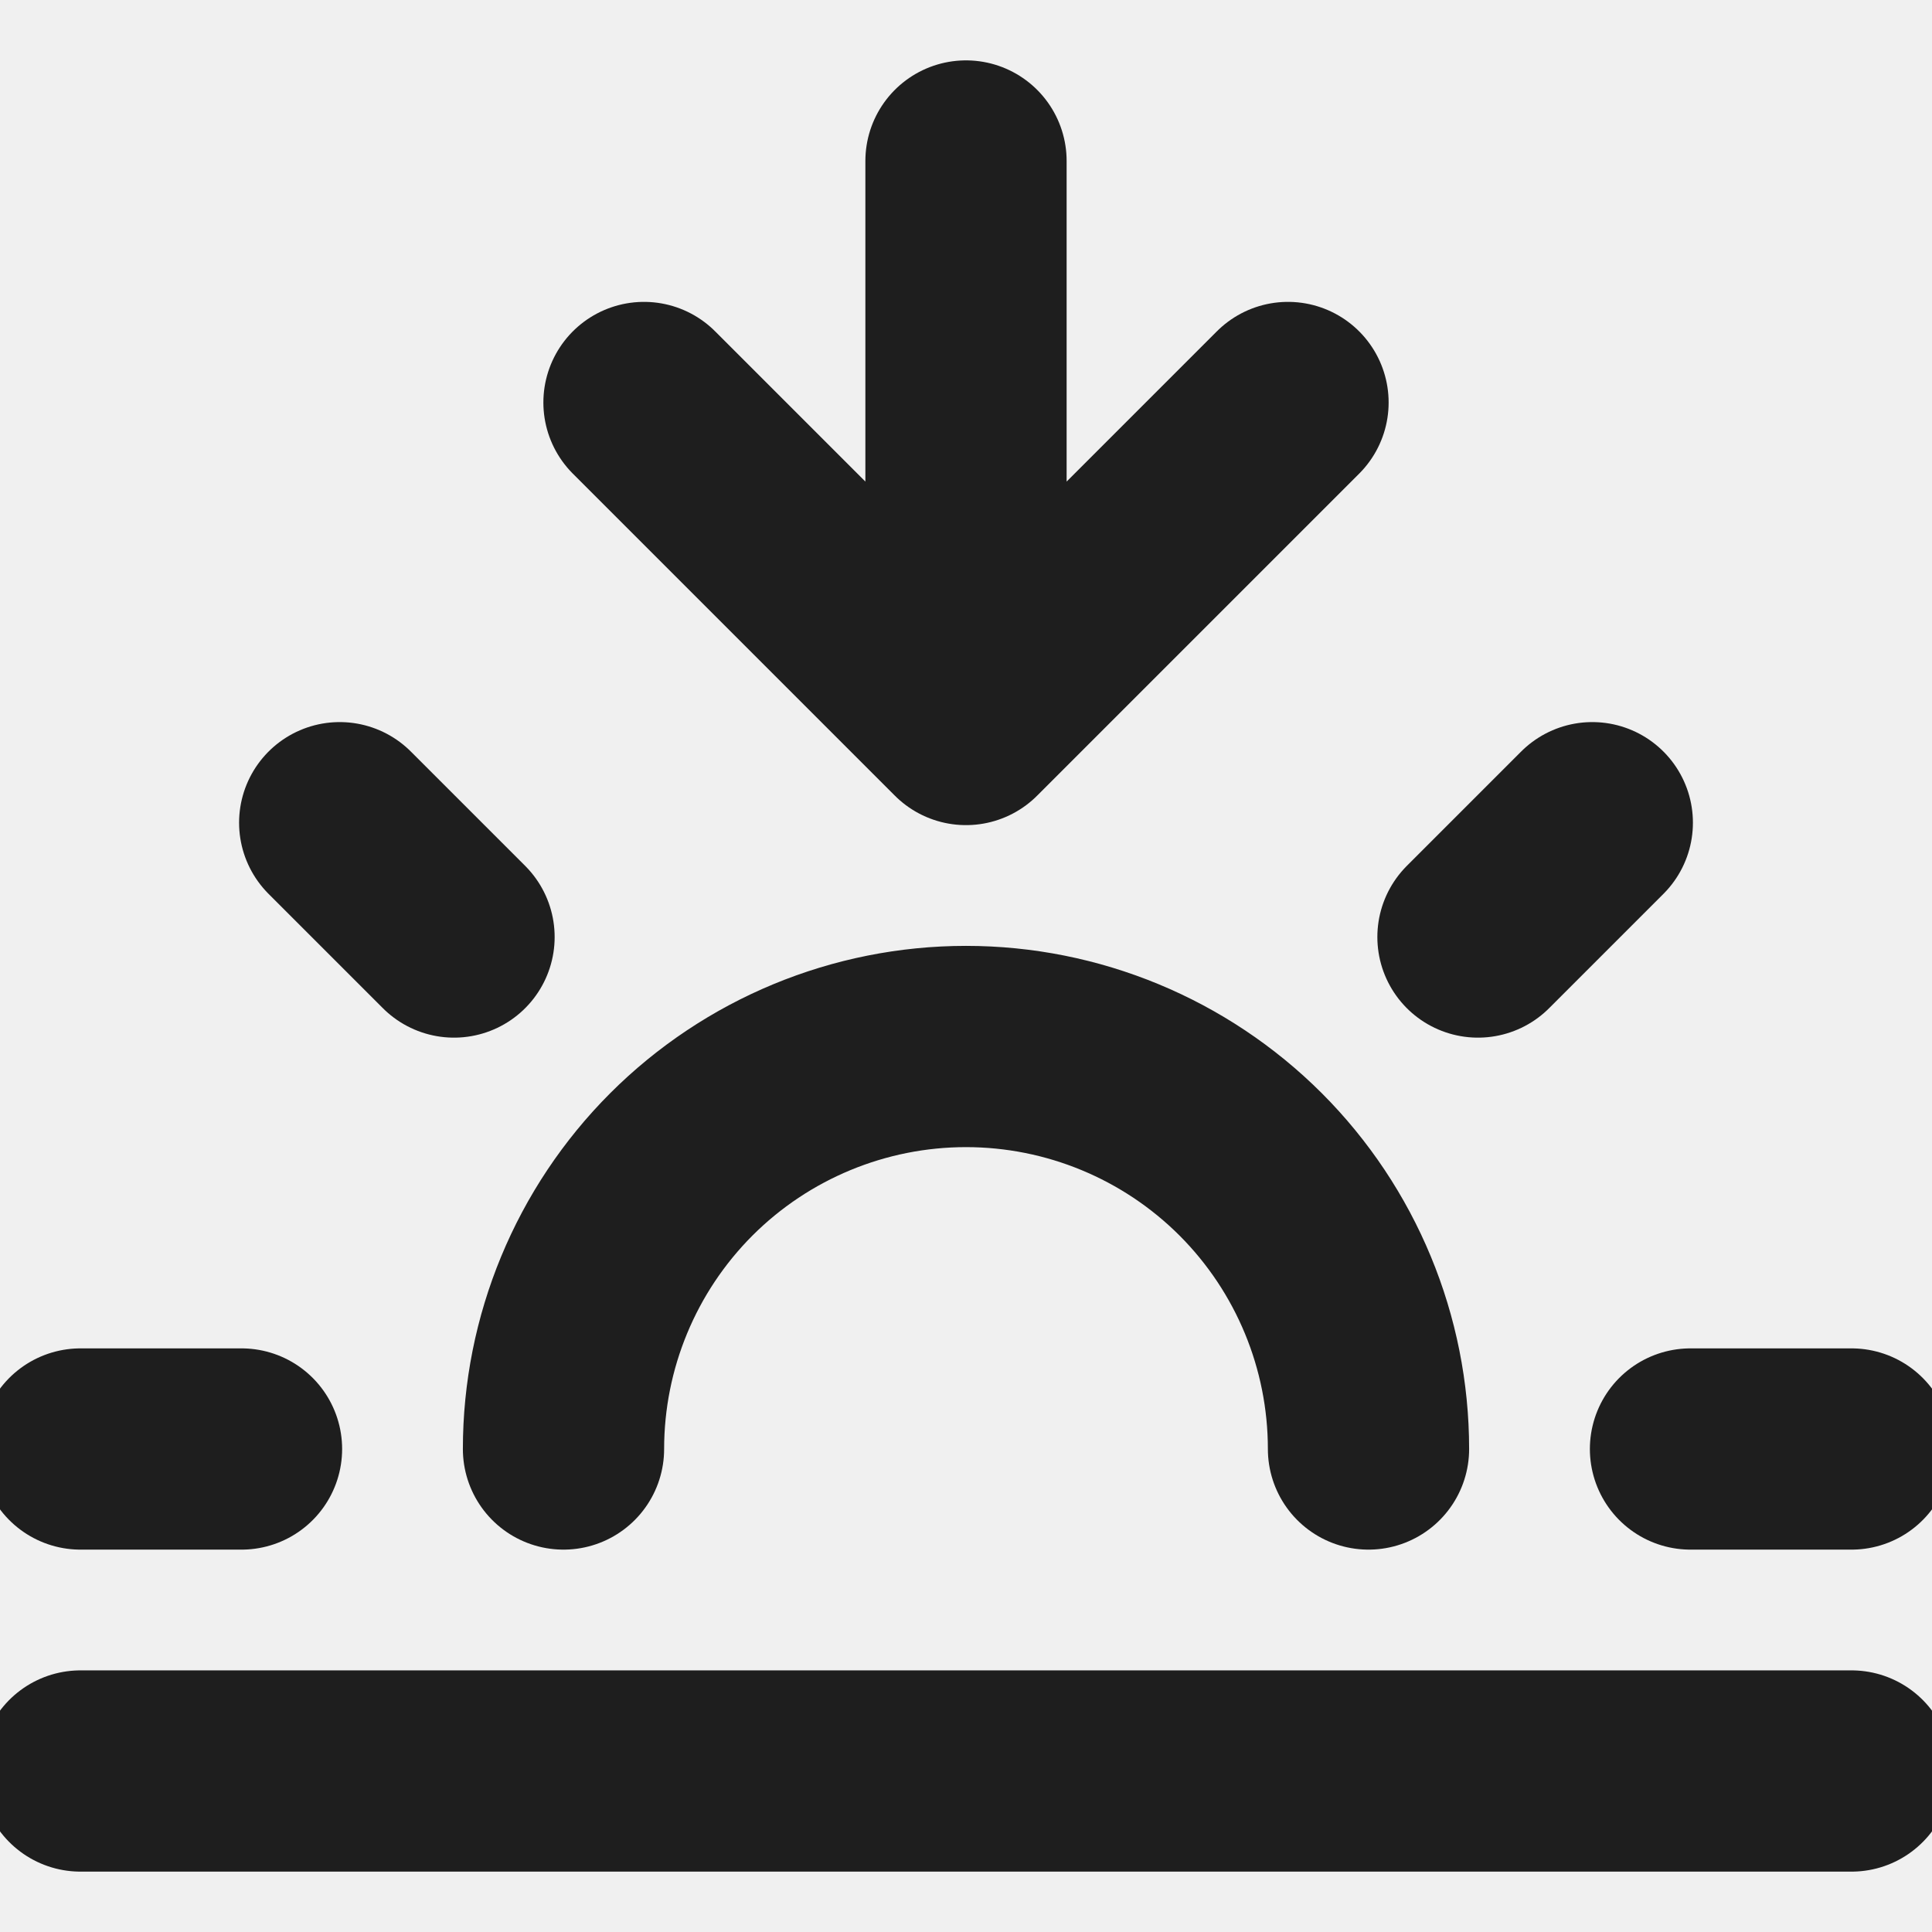
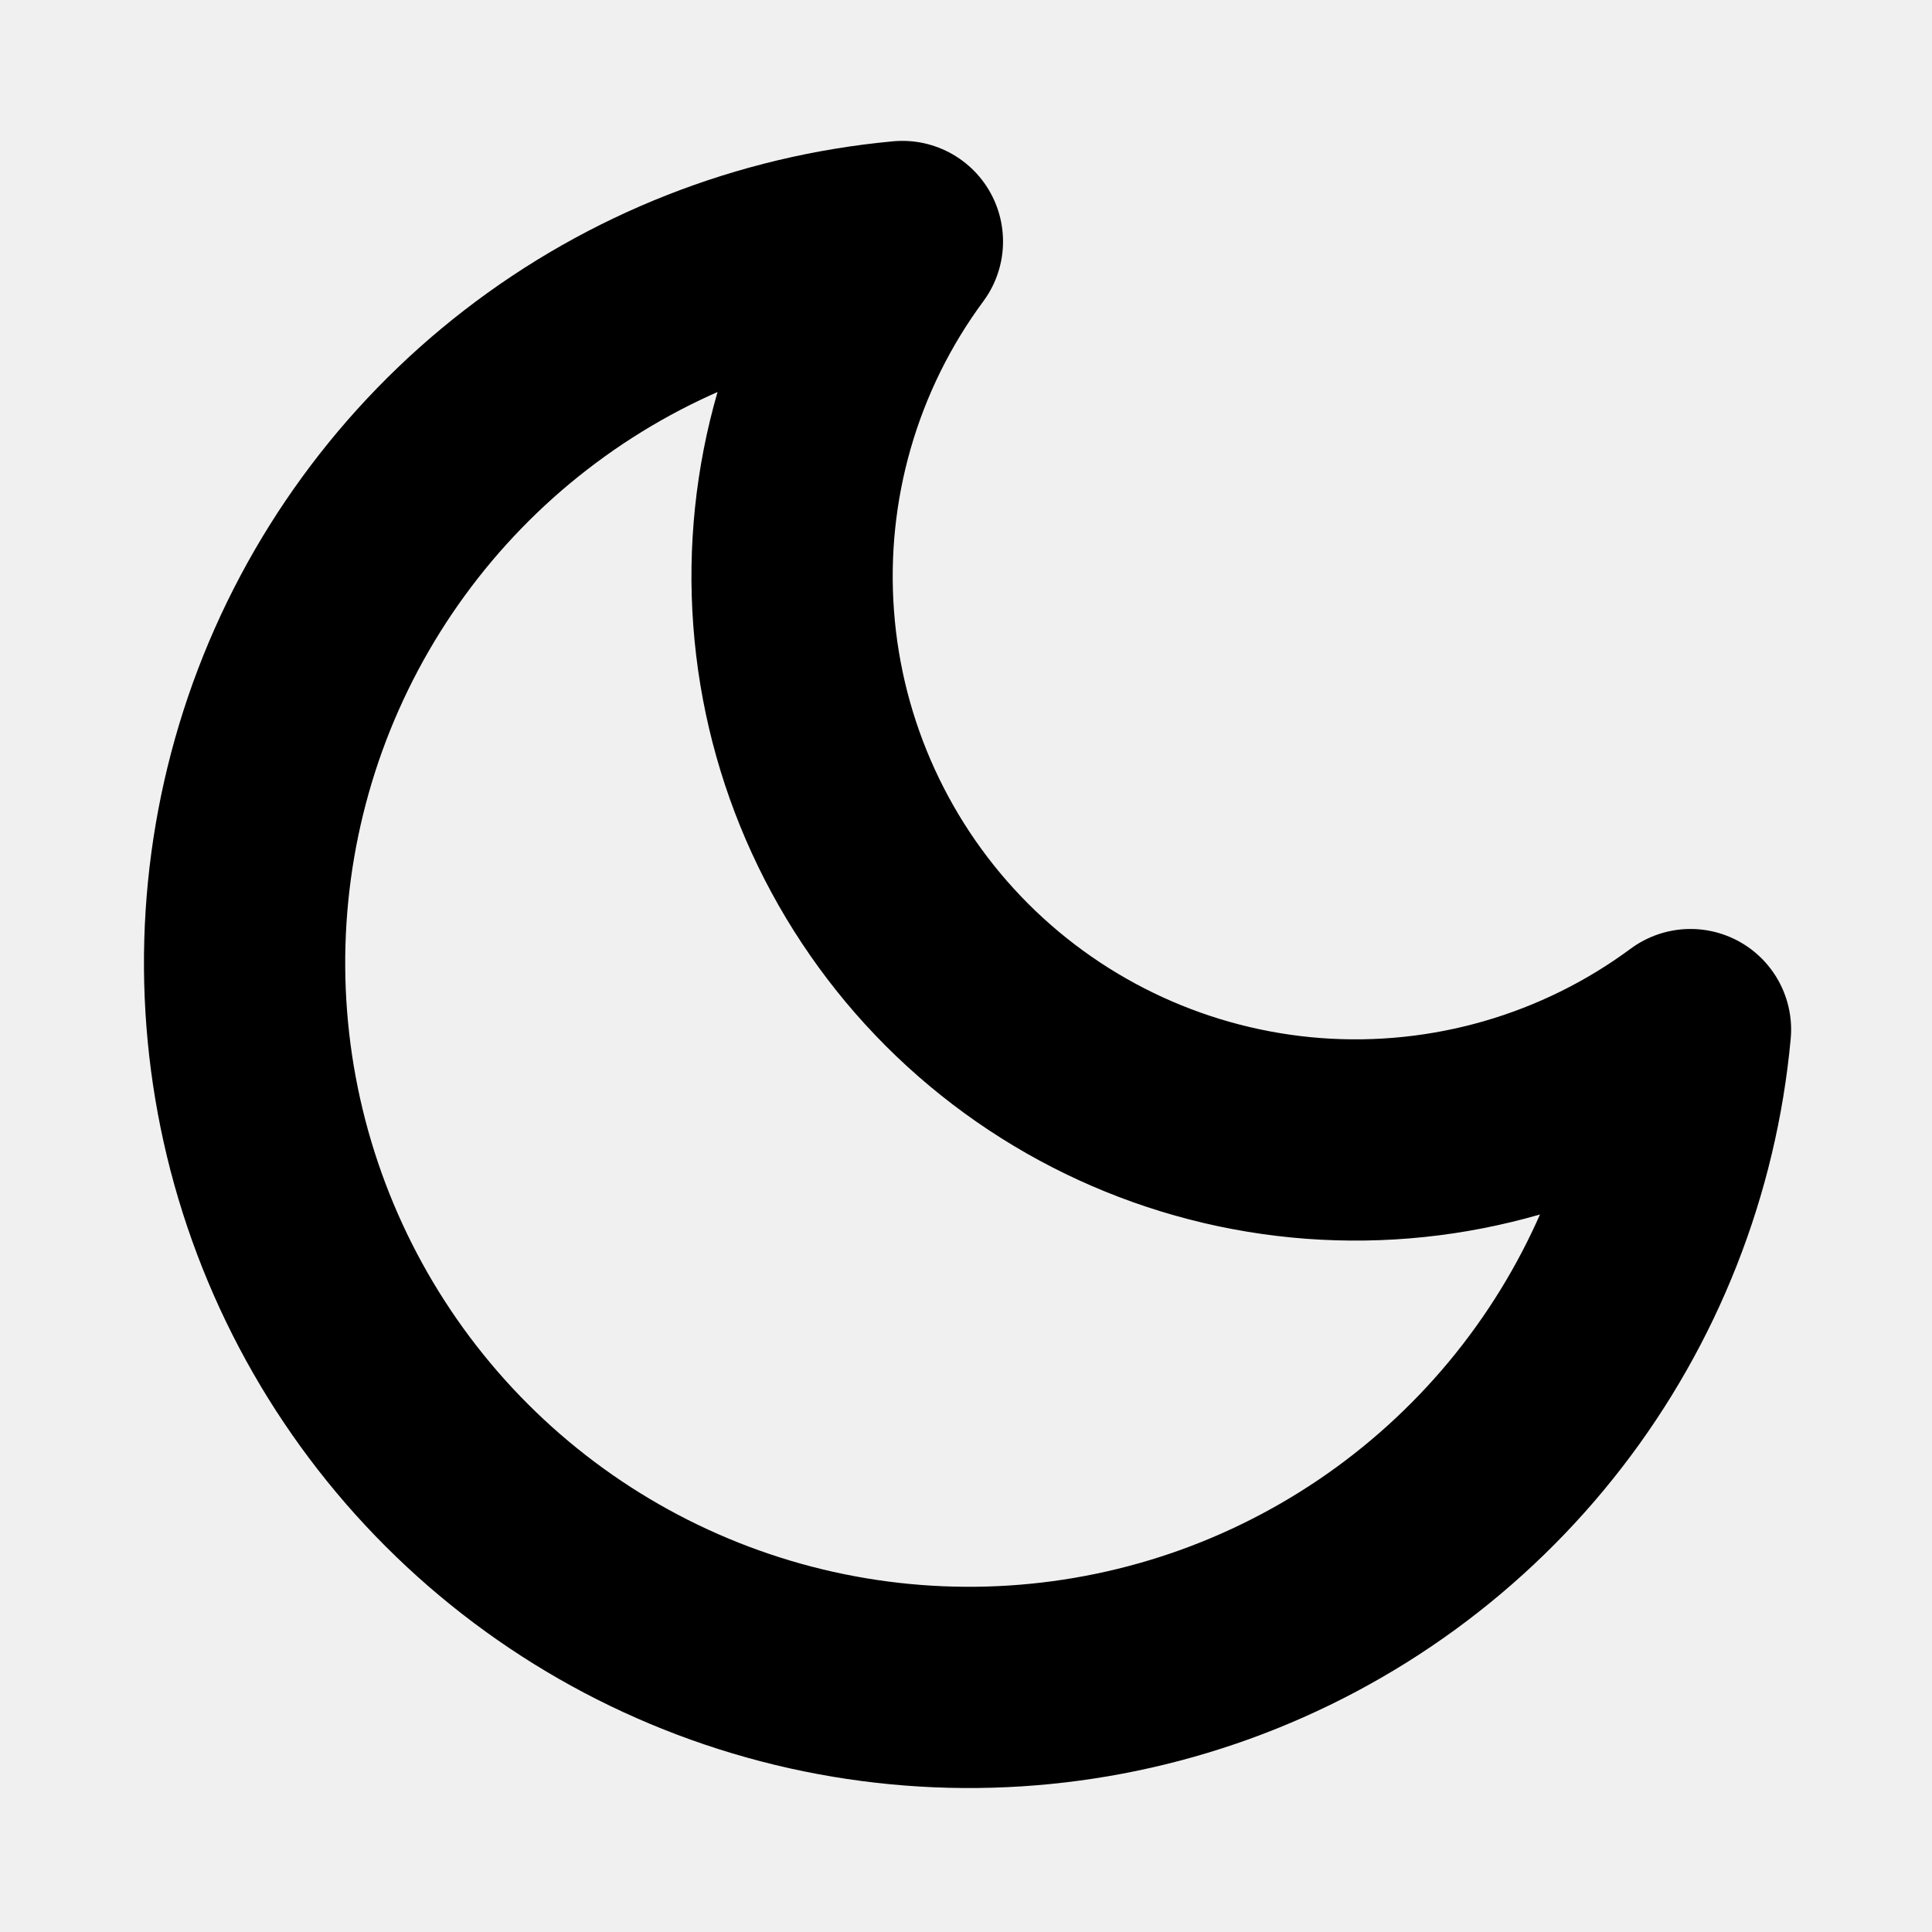
<svg xmlns="http://www.w3.org/2000/svg" width="24" height="24" viewBox="0 0 24 24" fill="none">
-   <g clip-path="url(#clip0_697_93)">
-     <path d="M17 18C17 16.674 16.473 15.402 15.536 14.464C14.598 13.527 13.326 13 12 13C10.674 13 9.402 13.527 8.464 14.464C7.527 15.402 7 16.674 7 18M12 9V2M12 9L16 5M12 9L8 5M4.22 10.22L5.64 11.64M1 18H3M21 18H23M18.36 11.64L19.78 10.22M23 22H1" stroke="#1E1E1E" stroke-width="2.5" stroke-linecap="round" stroke-linejoin="round" />
-   </g>
-   <defs>
-     <clipPath id="clip0_697_93">
-       <rect width="24" height="24" fill="white" />
-     </clipPath>
-   </defs>
+   <path d="M21 12.79C20.843 14.492 20.204 16.114 19.158 17.467C18.113 18.819 16.703 19.846 15.096 20.427C13.488 21.007 11.748 21.118 10.079 20.746C8.411 20.374 6.883 19.535 5.674 18.326C4.465 17.117 3.626 15.589 3.254 13.921C2.882 12.252 2.993 10.512 3.573 8.904C4.154 7.297 5.181 5.887 6.533 4.842C7.886 3.796 9.508 3.157 11.21 3C10.213 4.348 9.734 6.009 9.859 7.681C9.983 9.353 10.704 10.925 11.889 12.111C13.075 13.296 14.647 14.017 16.319 14.142C17.991 14.266 19.652 13.787 21 12.79Z" stroke="black" stroke-width="2.5" stroke-linecap="round" stroke-linejoin="round" />
</svg>
